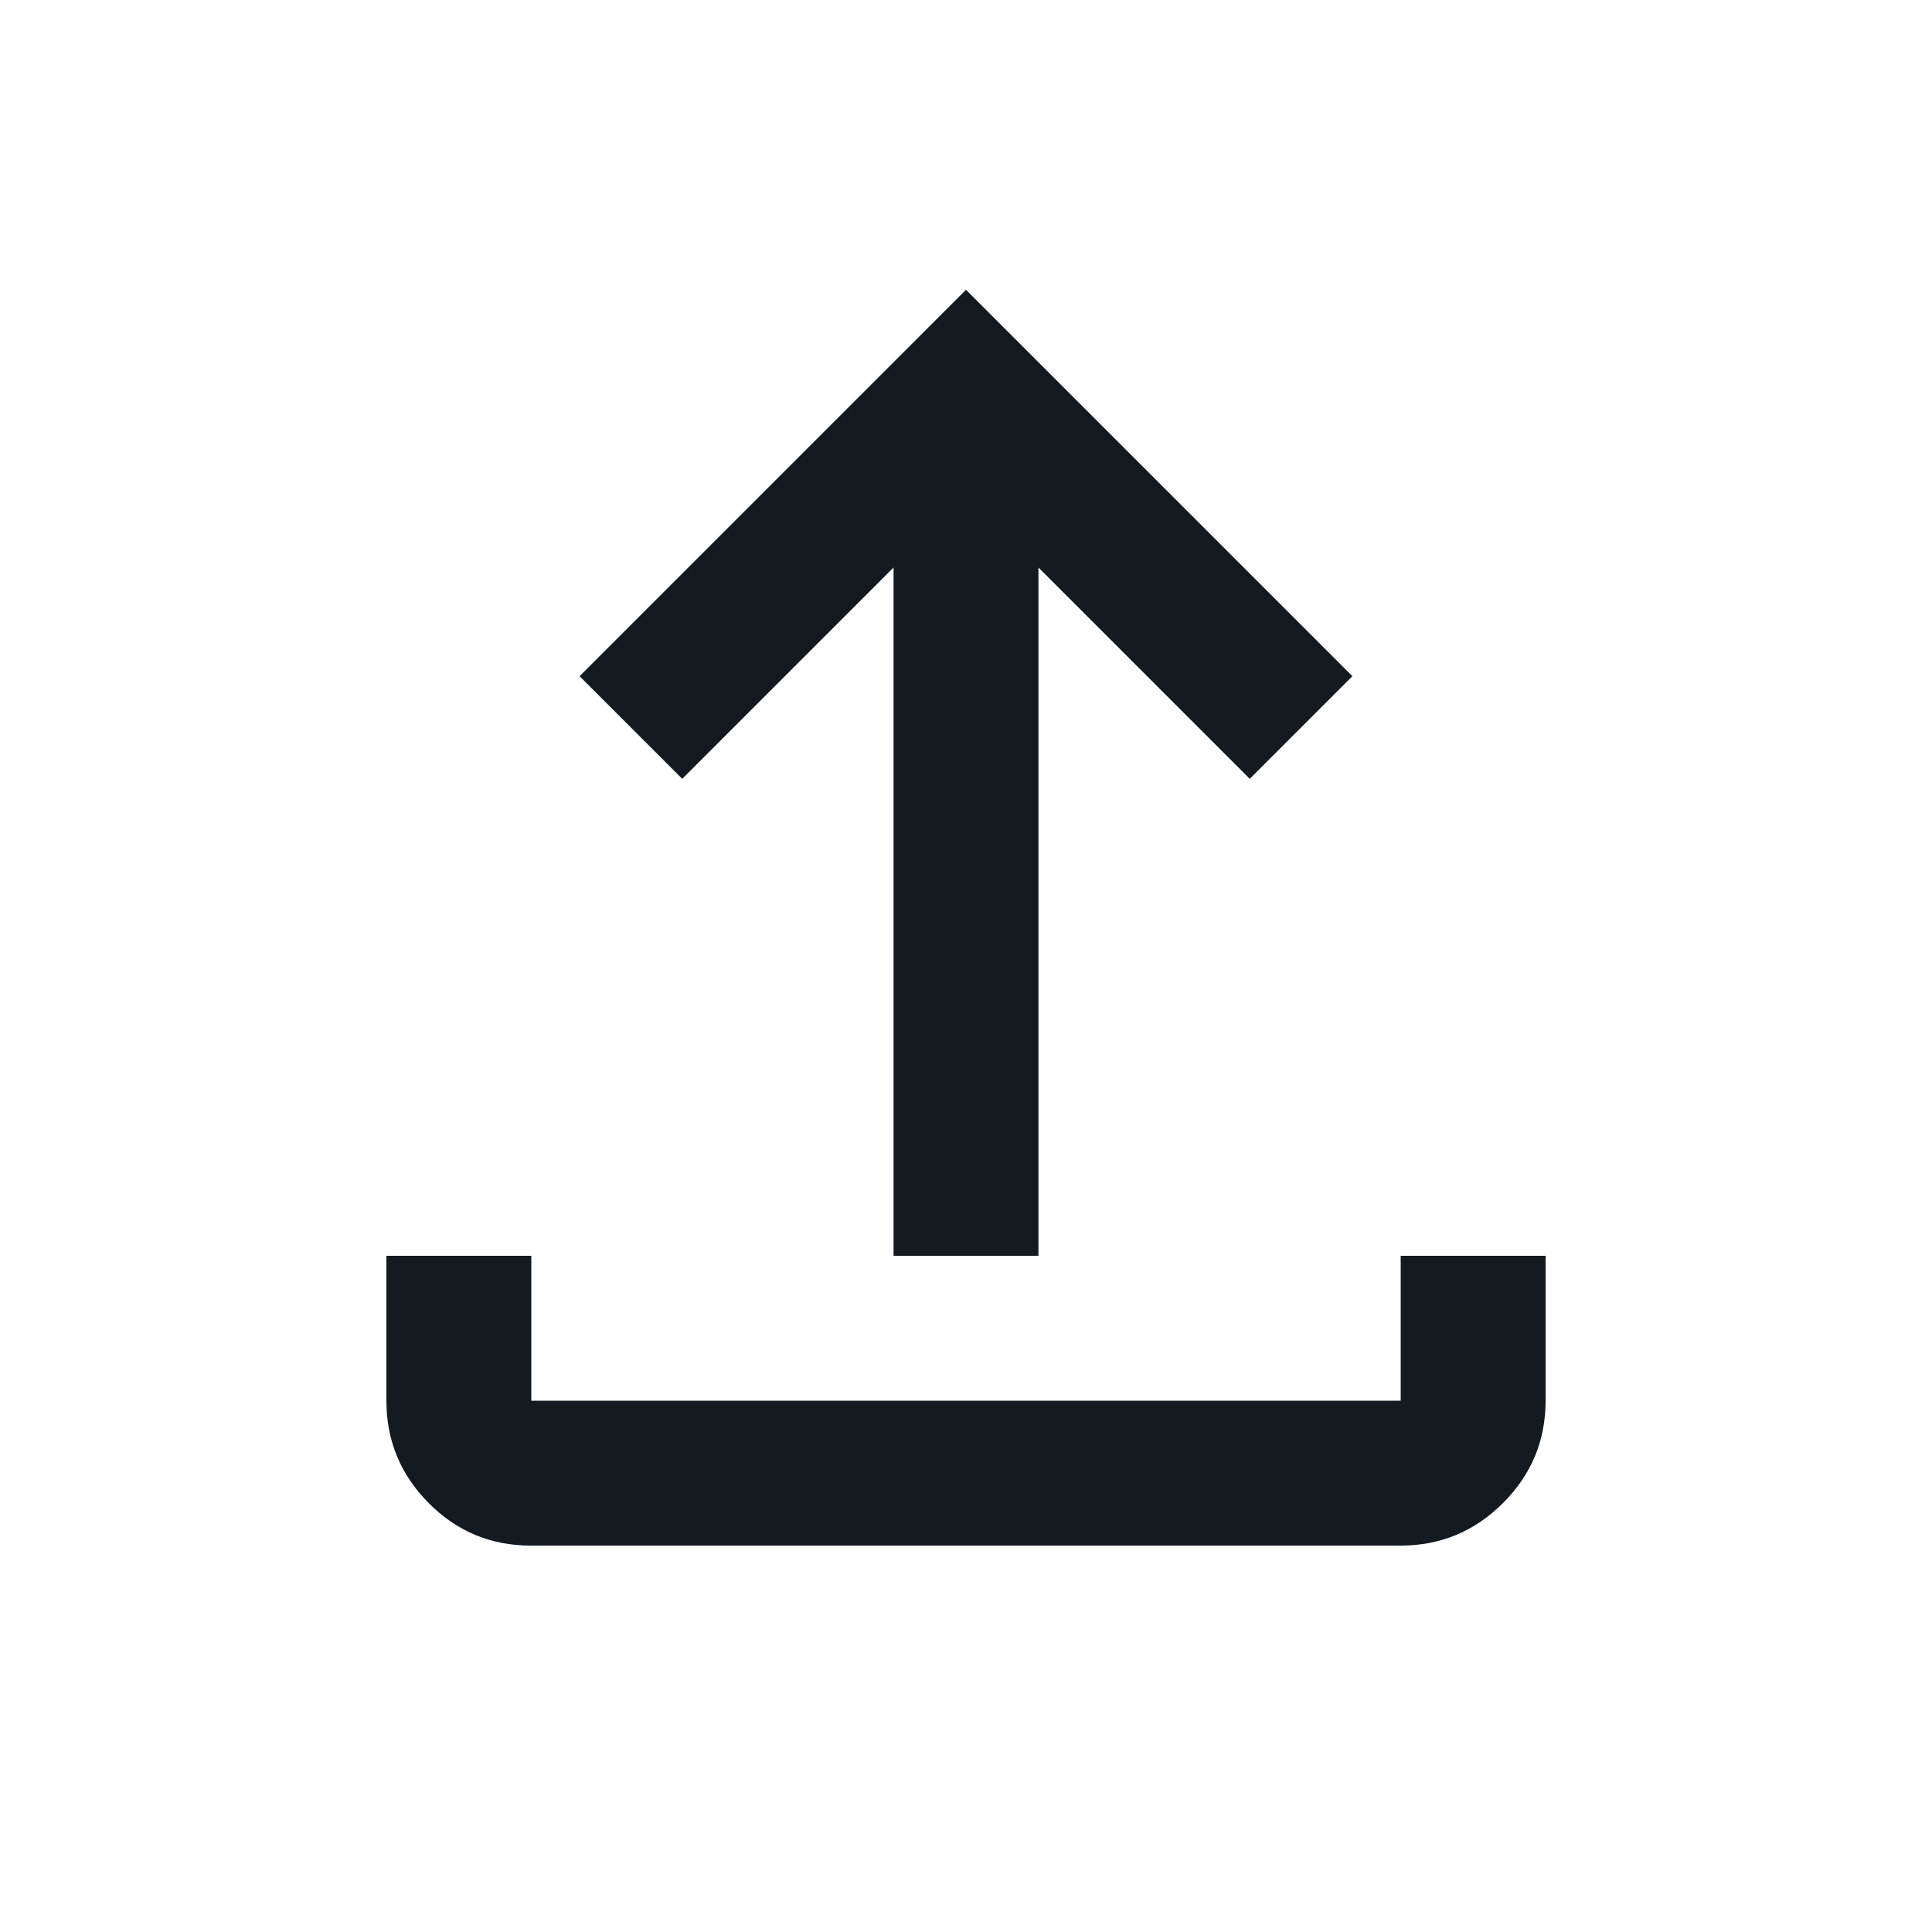
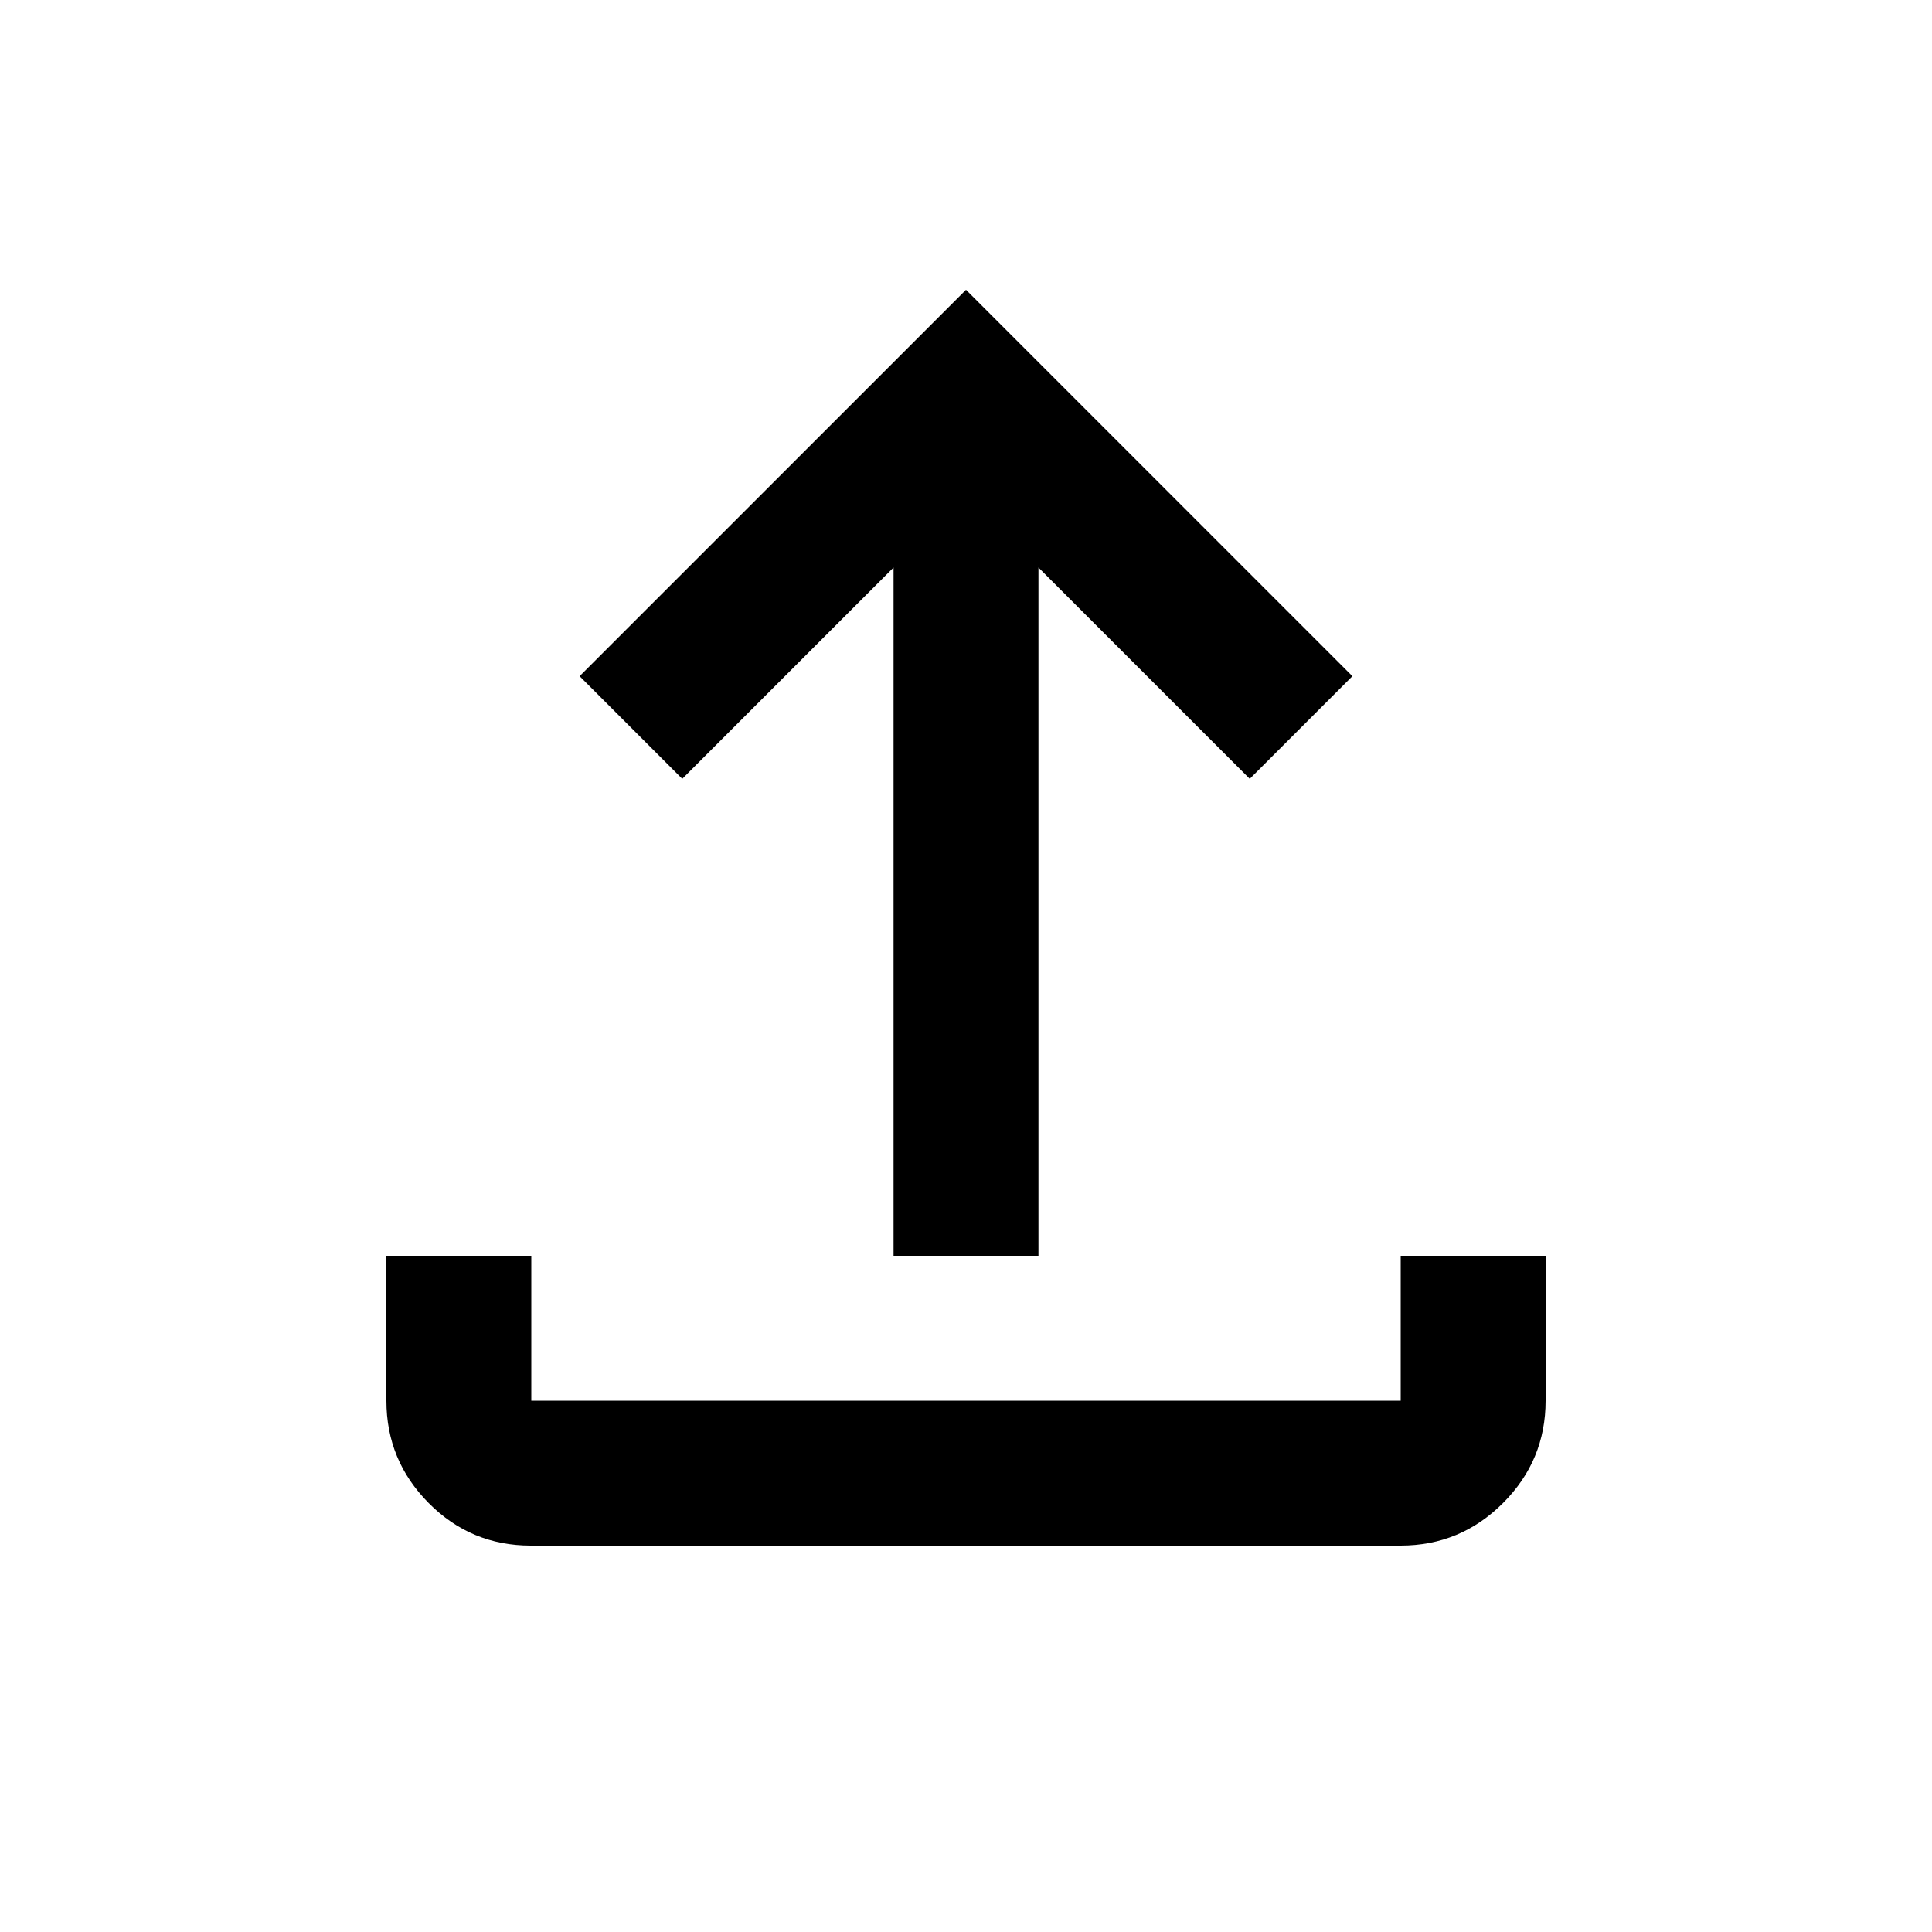
- <svg xmlns="http://www.w3.org/2000/svg" height="20px" viewBox="0 -960 960 960" width="20px" fill="#141A1F">
+ <svg xmlns="http://www.w3.org/2000/svg" height="20px" viewBox="0 -960 960 960" width="20px" fill="currentColor">
  <path d="M444-336v-342L339-573l-51-51 192-192 192 192-51 51-105-105v342h-72ZM263.72-192Q234-192 213-213.15T192-264v-72h72v72h432v-72h72v72q0 29.7-21.16 50.85Q725.68-192 695.96-192H263.72Z" />
</svg>
